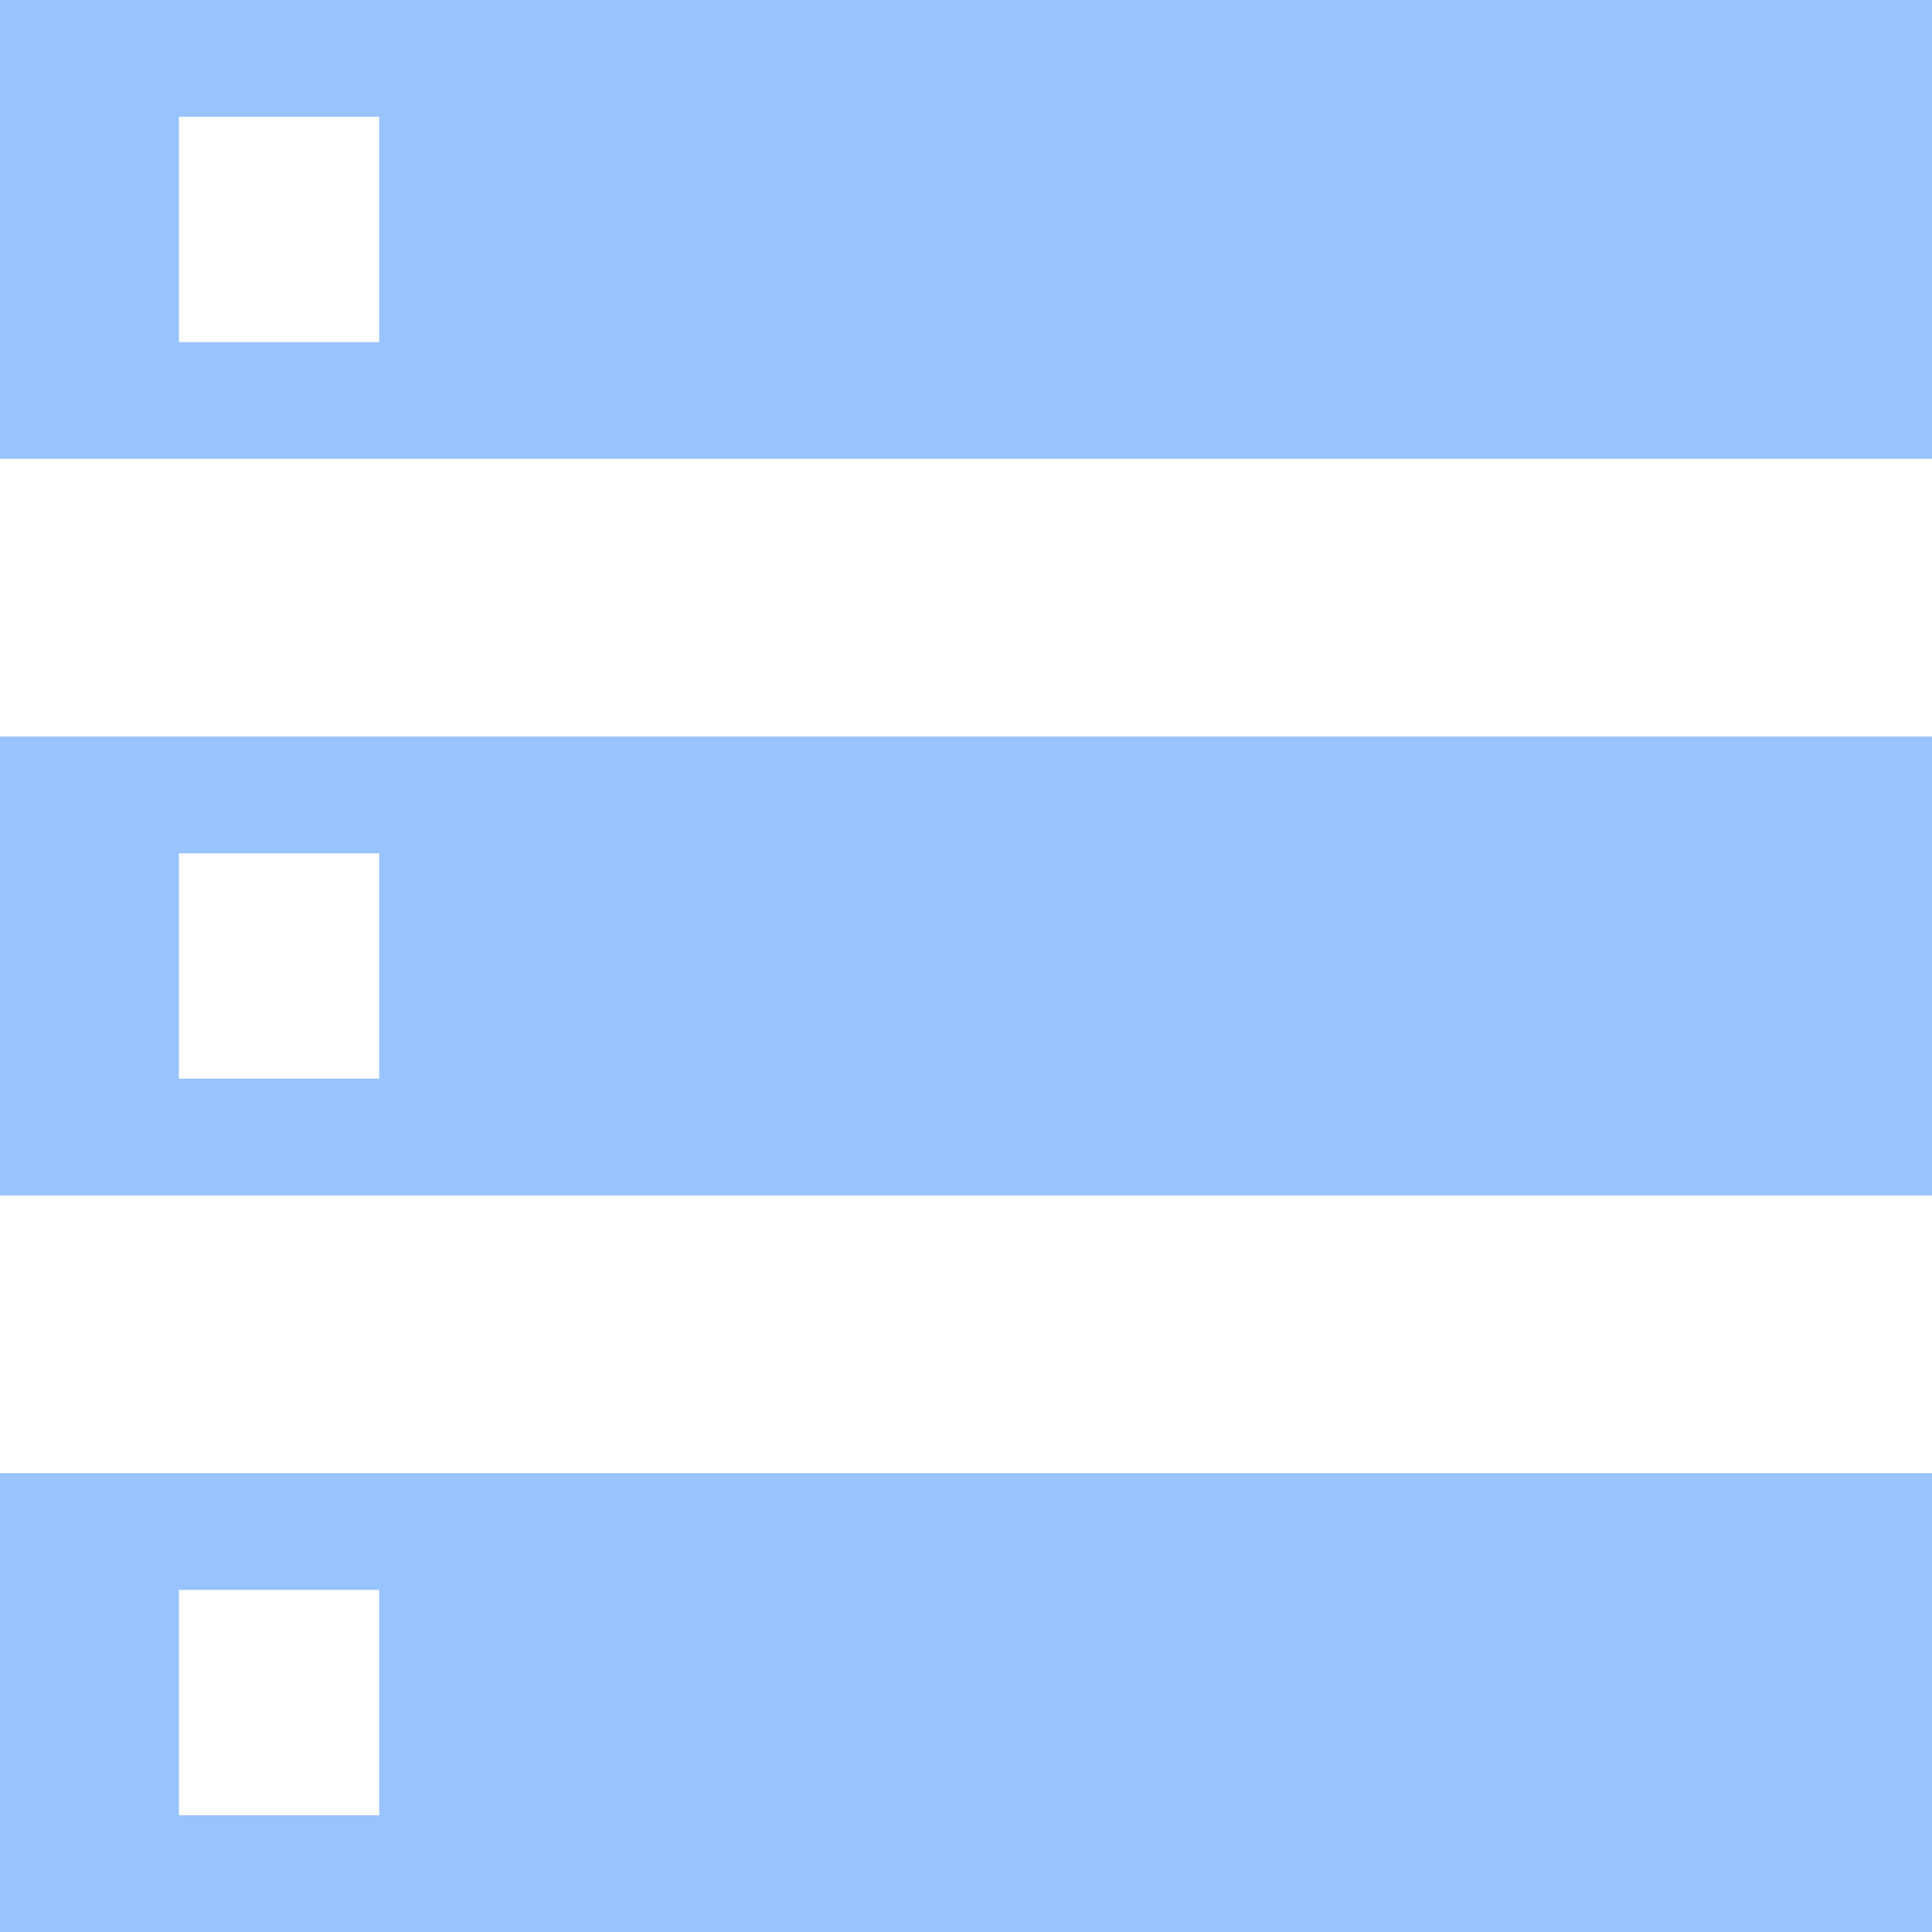
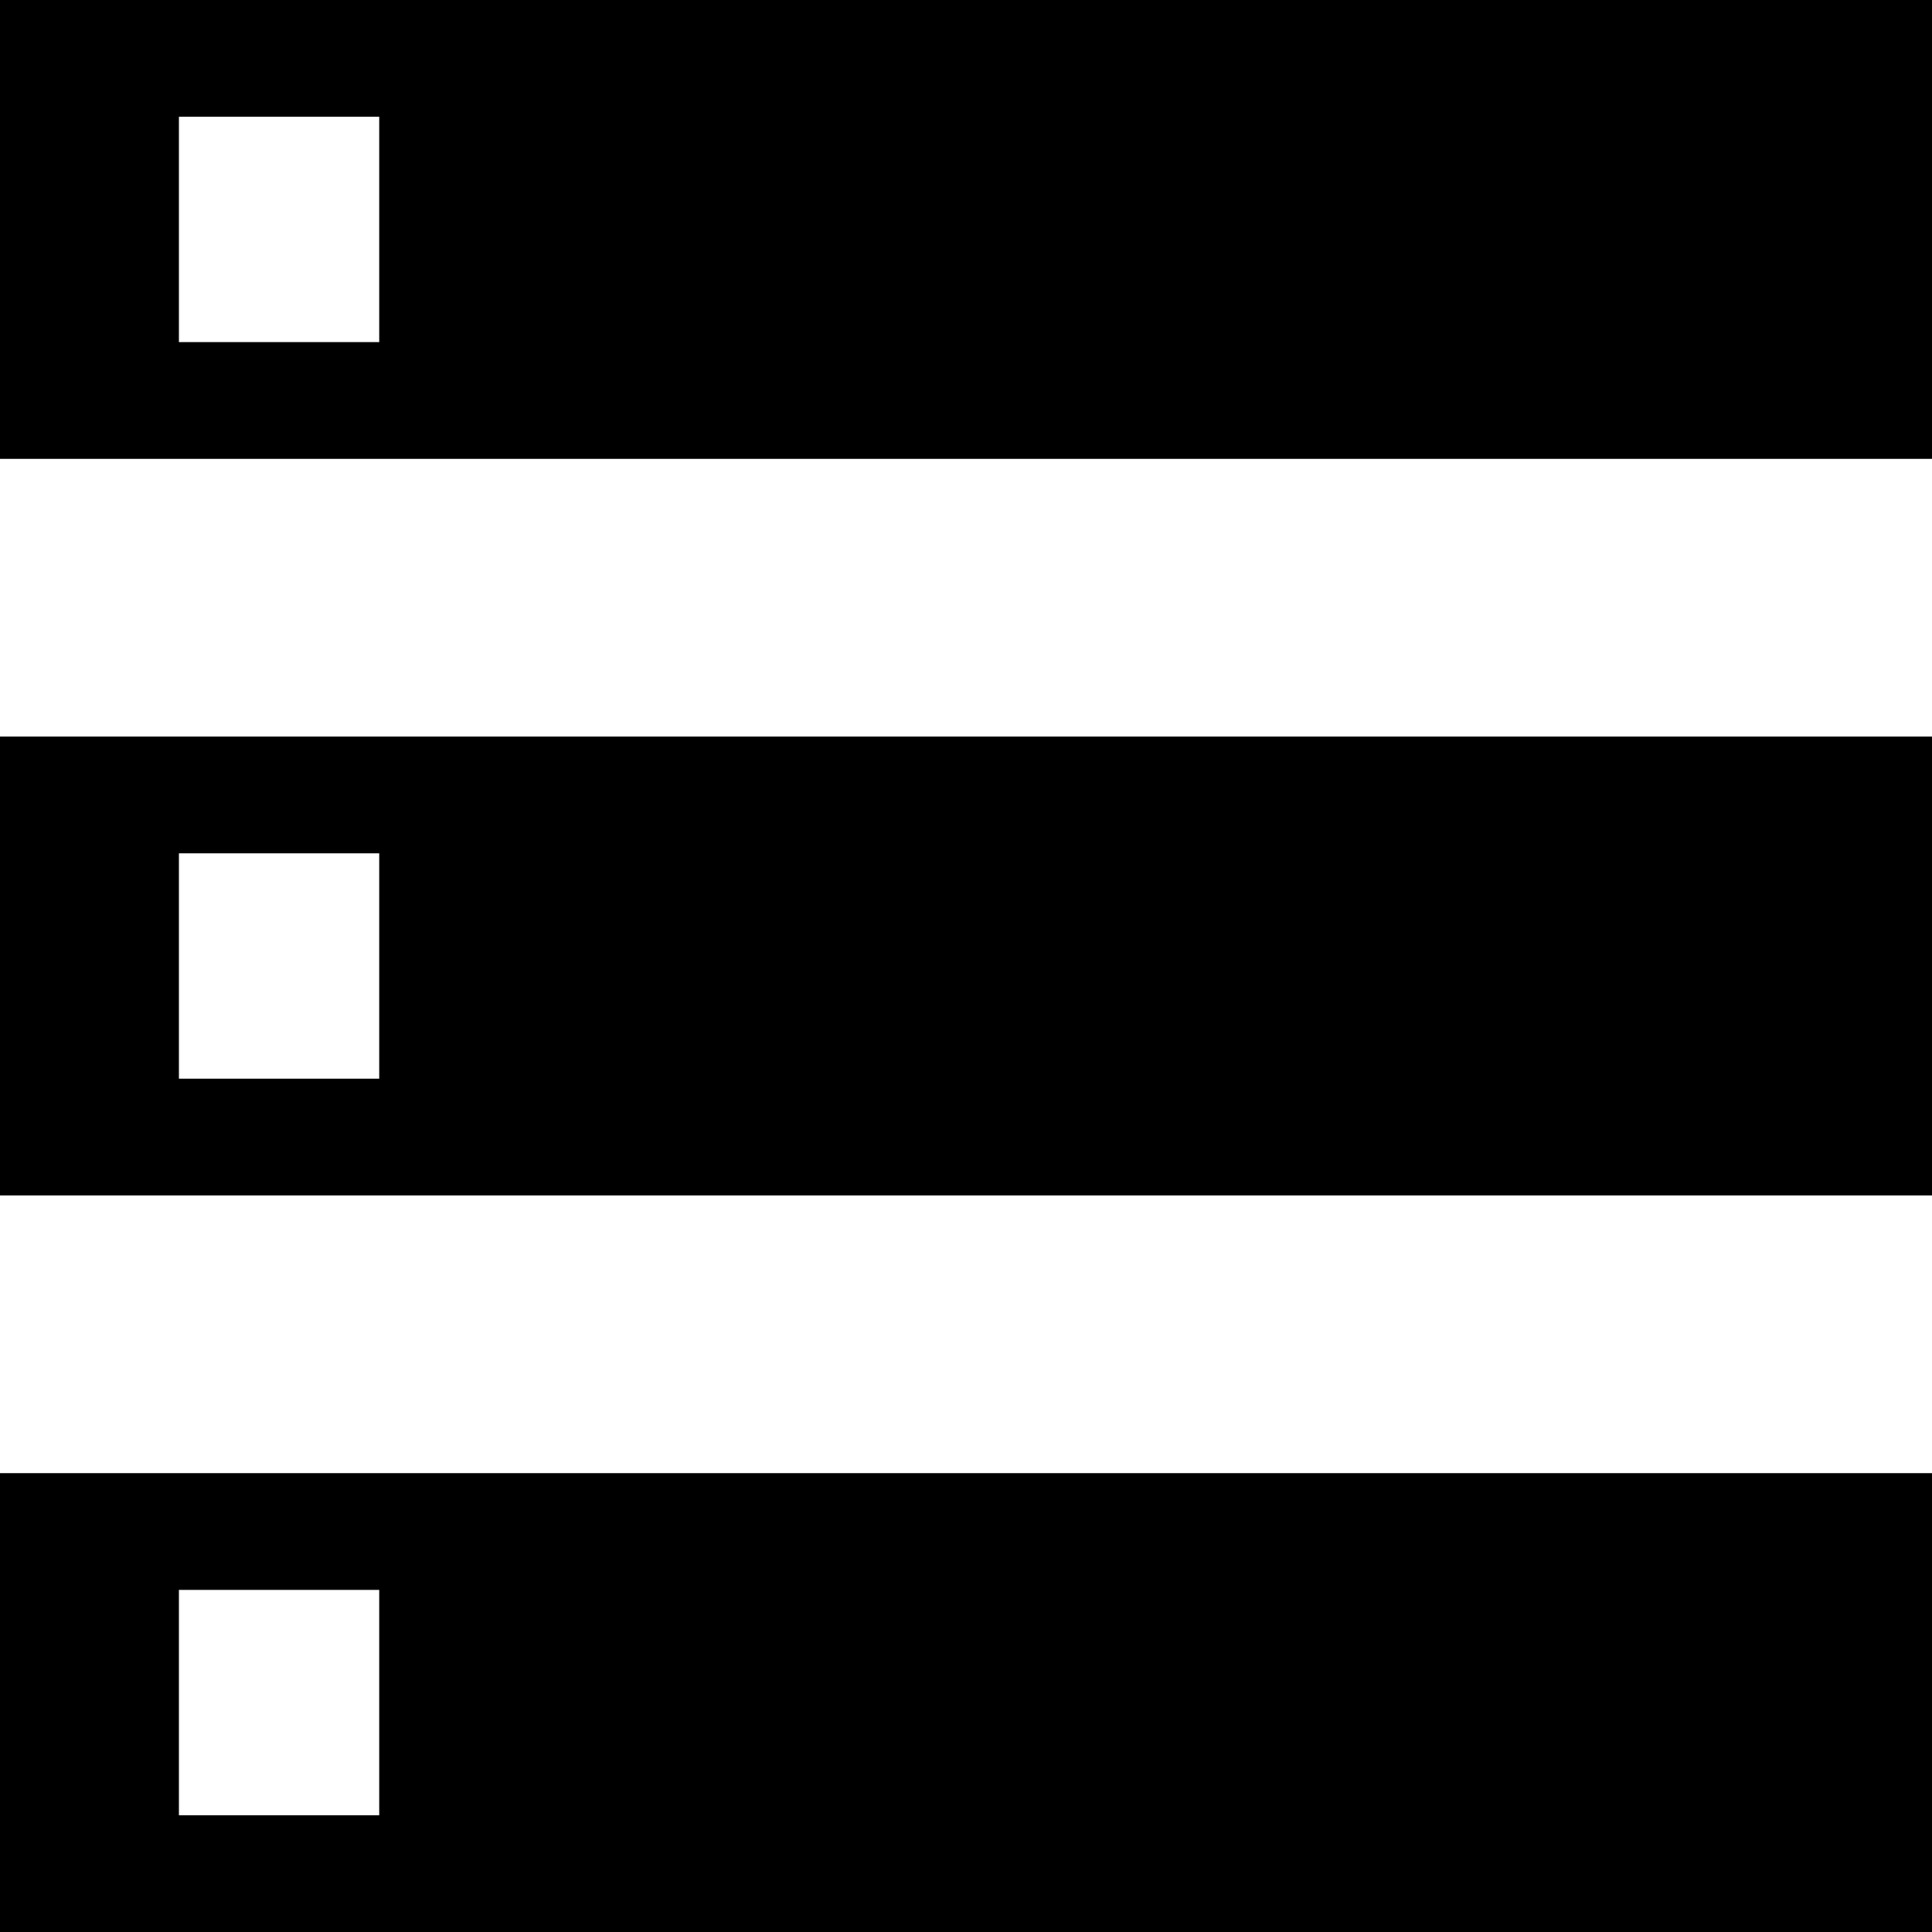
<svg xmlns="http://www.w3.org/2000/svg" width="28" height="28" fill="none" viewBox="0 0 28 28">
-   <path fill="#99c3fd" d="M0 28v-6.65h28V28zm2.593-1.692h2.903v-3.266H2.593zM0 6.65V0h28v6.65zm2.593-1.692h2.903V1.692H2.593zM0 17.325v-6.65h28v6.65zm2.593-1.692h2.903v-3.266H2.593z" />
+   <path fill="currentColor" d="M0 28v-6.65h28V28zm2.593-1.692h2.903v-3.266H2.593zM0 6.65V0h28v6.65zm2.593-1.692h2.903V1.692H2.593zM0 17.325v-6.65h28v6.65zm2.593-1.692h2.903v-3.266H2.593z" />
</svg>
